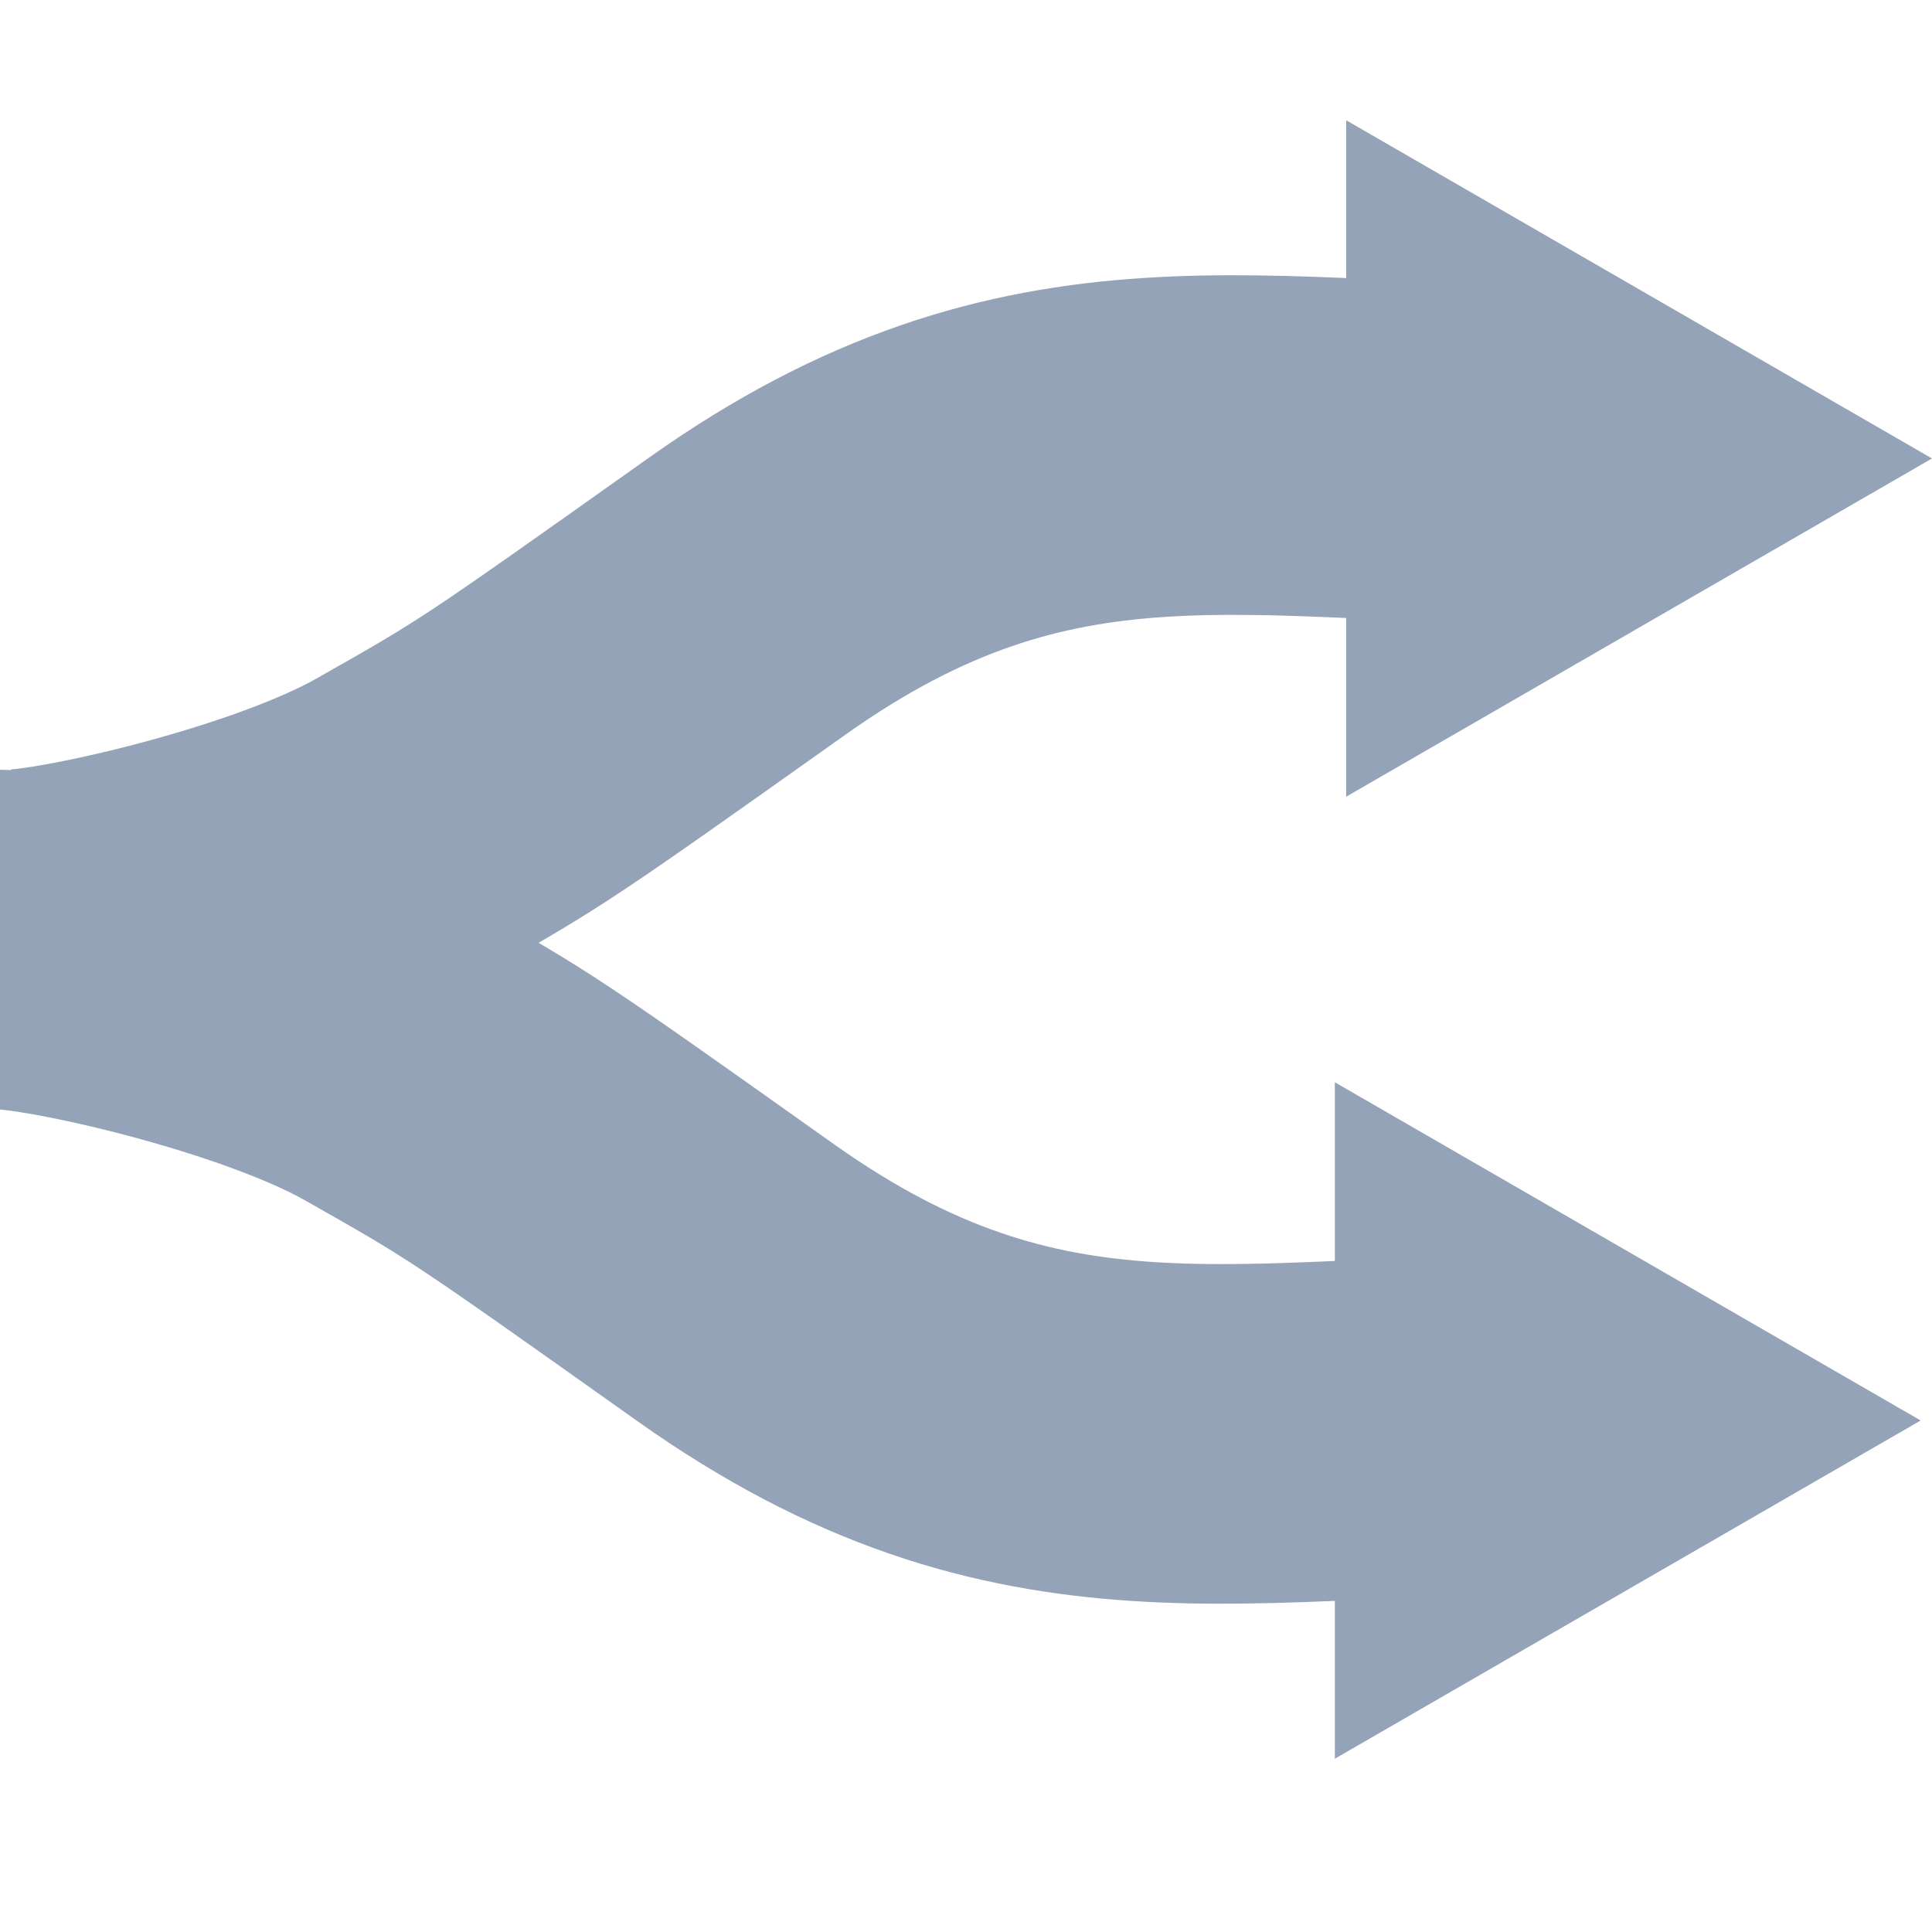
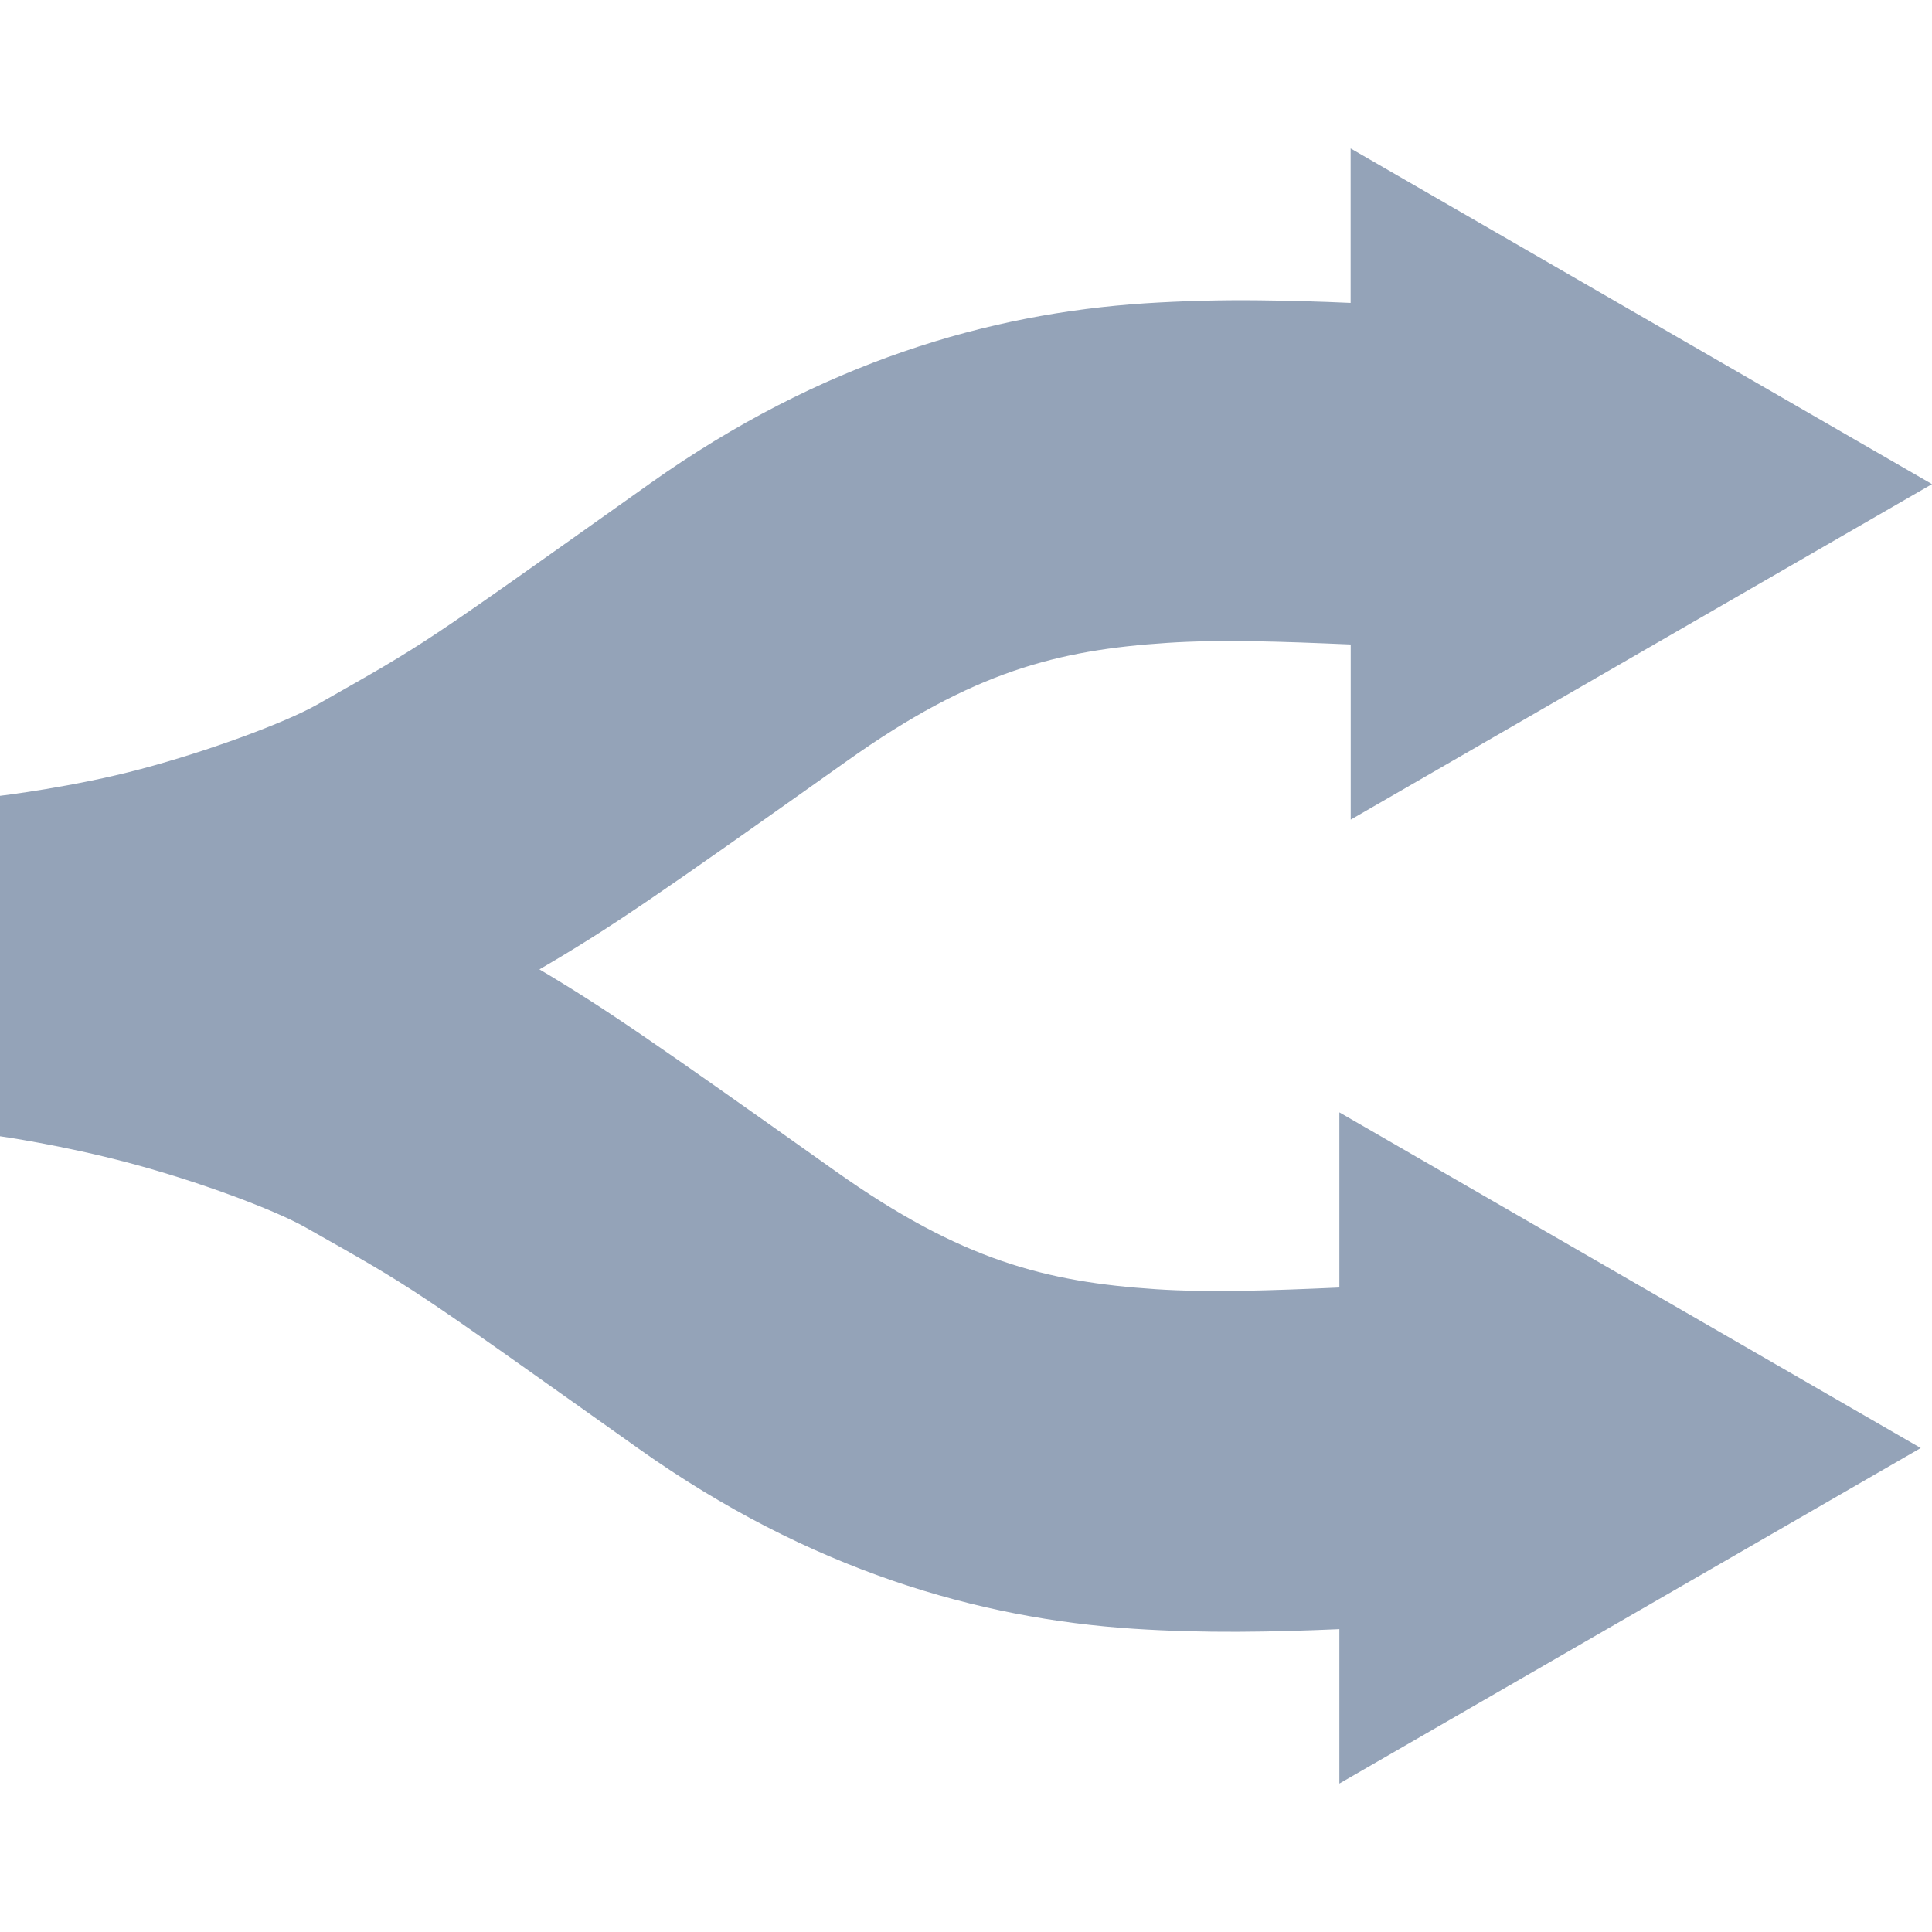
- <svg xmlns="http://www.w3.org/2000/svg" width="100%" height="100%" viewBox="0 0 512 512" fill="#94A3B8" stroke="#94A3B8" role="img" aria-label="OpenRouter Logo">
-   <path d="M3 248.945C18 248.945 76 236 106 219C136 202 136 202 198 158C276.497 102.293 332 120.945 423 120.945" stroke-width="90" />
-   <path d="M511 121.5L357.25 210.268L357.25 32.732L511 121.5Z" />
-   <path d="M0 249C15 249 73 261.945 103 278.945C133 295.945 133 295.945 195 339.945C273.497 395.652 329 377 420 377" stroke-width="90" />
-   <path d="M508 376.445L354.25 287.678L354.25 465.213L508 376.445Z" />
+ <svg xmlns="http://www.w3.org/2000/svg" fill="#94A3B8" role="img" viewBox="0 0 24 24">
+   <path d="M16.778 1.844v1.919q-.569-.026-1.138-.032-.708-.008-1.415.037c-1.93.126-4.023.728-6.149 2.237-2.911 2.066-2.731 1.95-4.14 2.75-.396.223-1.342.574-2.185.798-.841.225-1.753.333-1.751.333v4.229s.768.108 1.61.333c.842.224 1.789.575 2.185.799 1.41.798 1.228.683 4.14 2.75 2.126 1.509 4.22 2.11 6.148 2.236.88.058 1.716.041 2.555.005v1.918l7.222-4.168-7.222-4.17v2.176c-.86.038-1.611.065-2.278.021-1.364-.09-2.417-.357-3.979-1.465-2.244-1.593-2.866-2.027-3.68-2.508.889-.518 1.449-.906 3.822-2.59 1.56-1.109 2.614-1.377 3.978-1.466.667-.044 1.418-.017 2.278.02v2.176L24 6.014Z" />
</svg>
